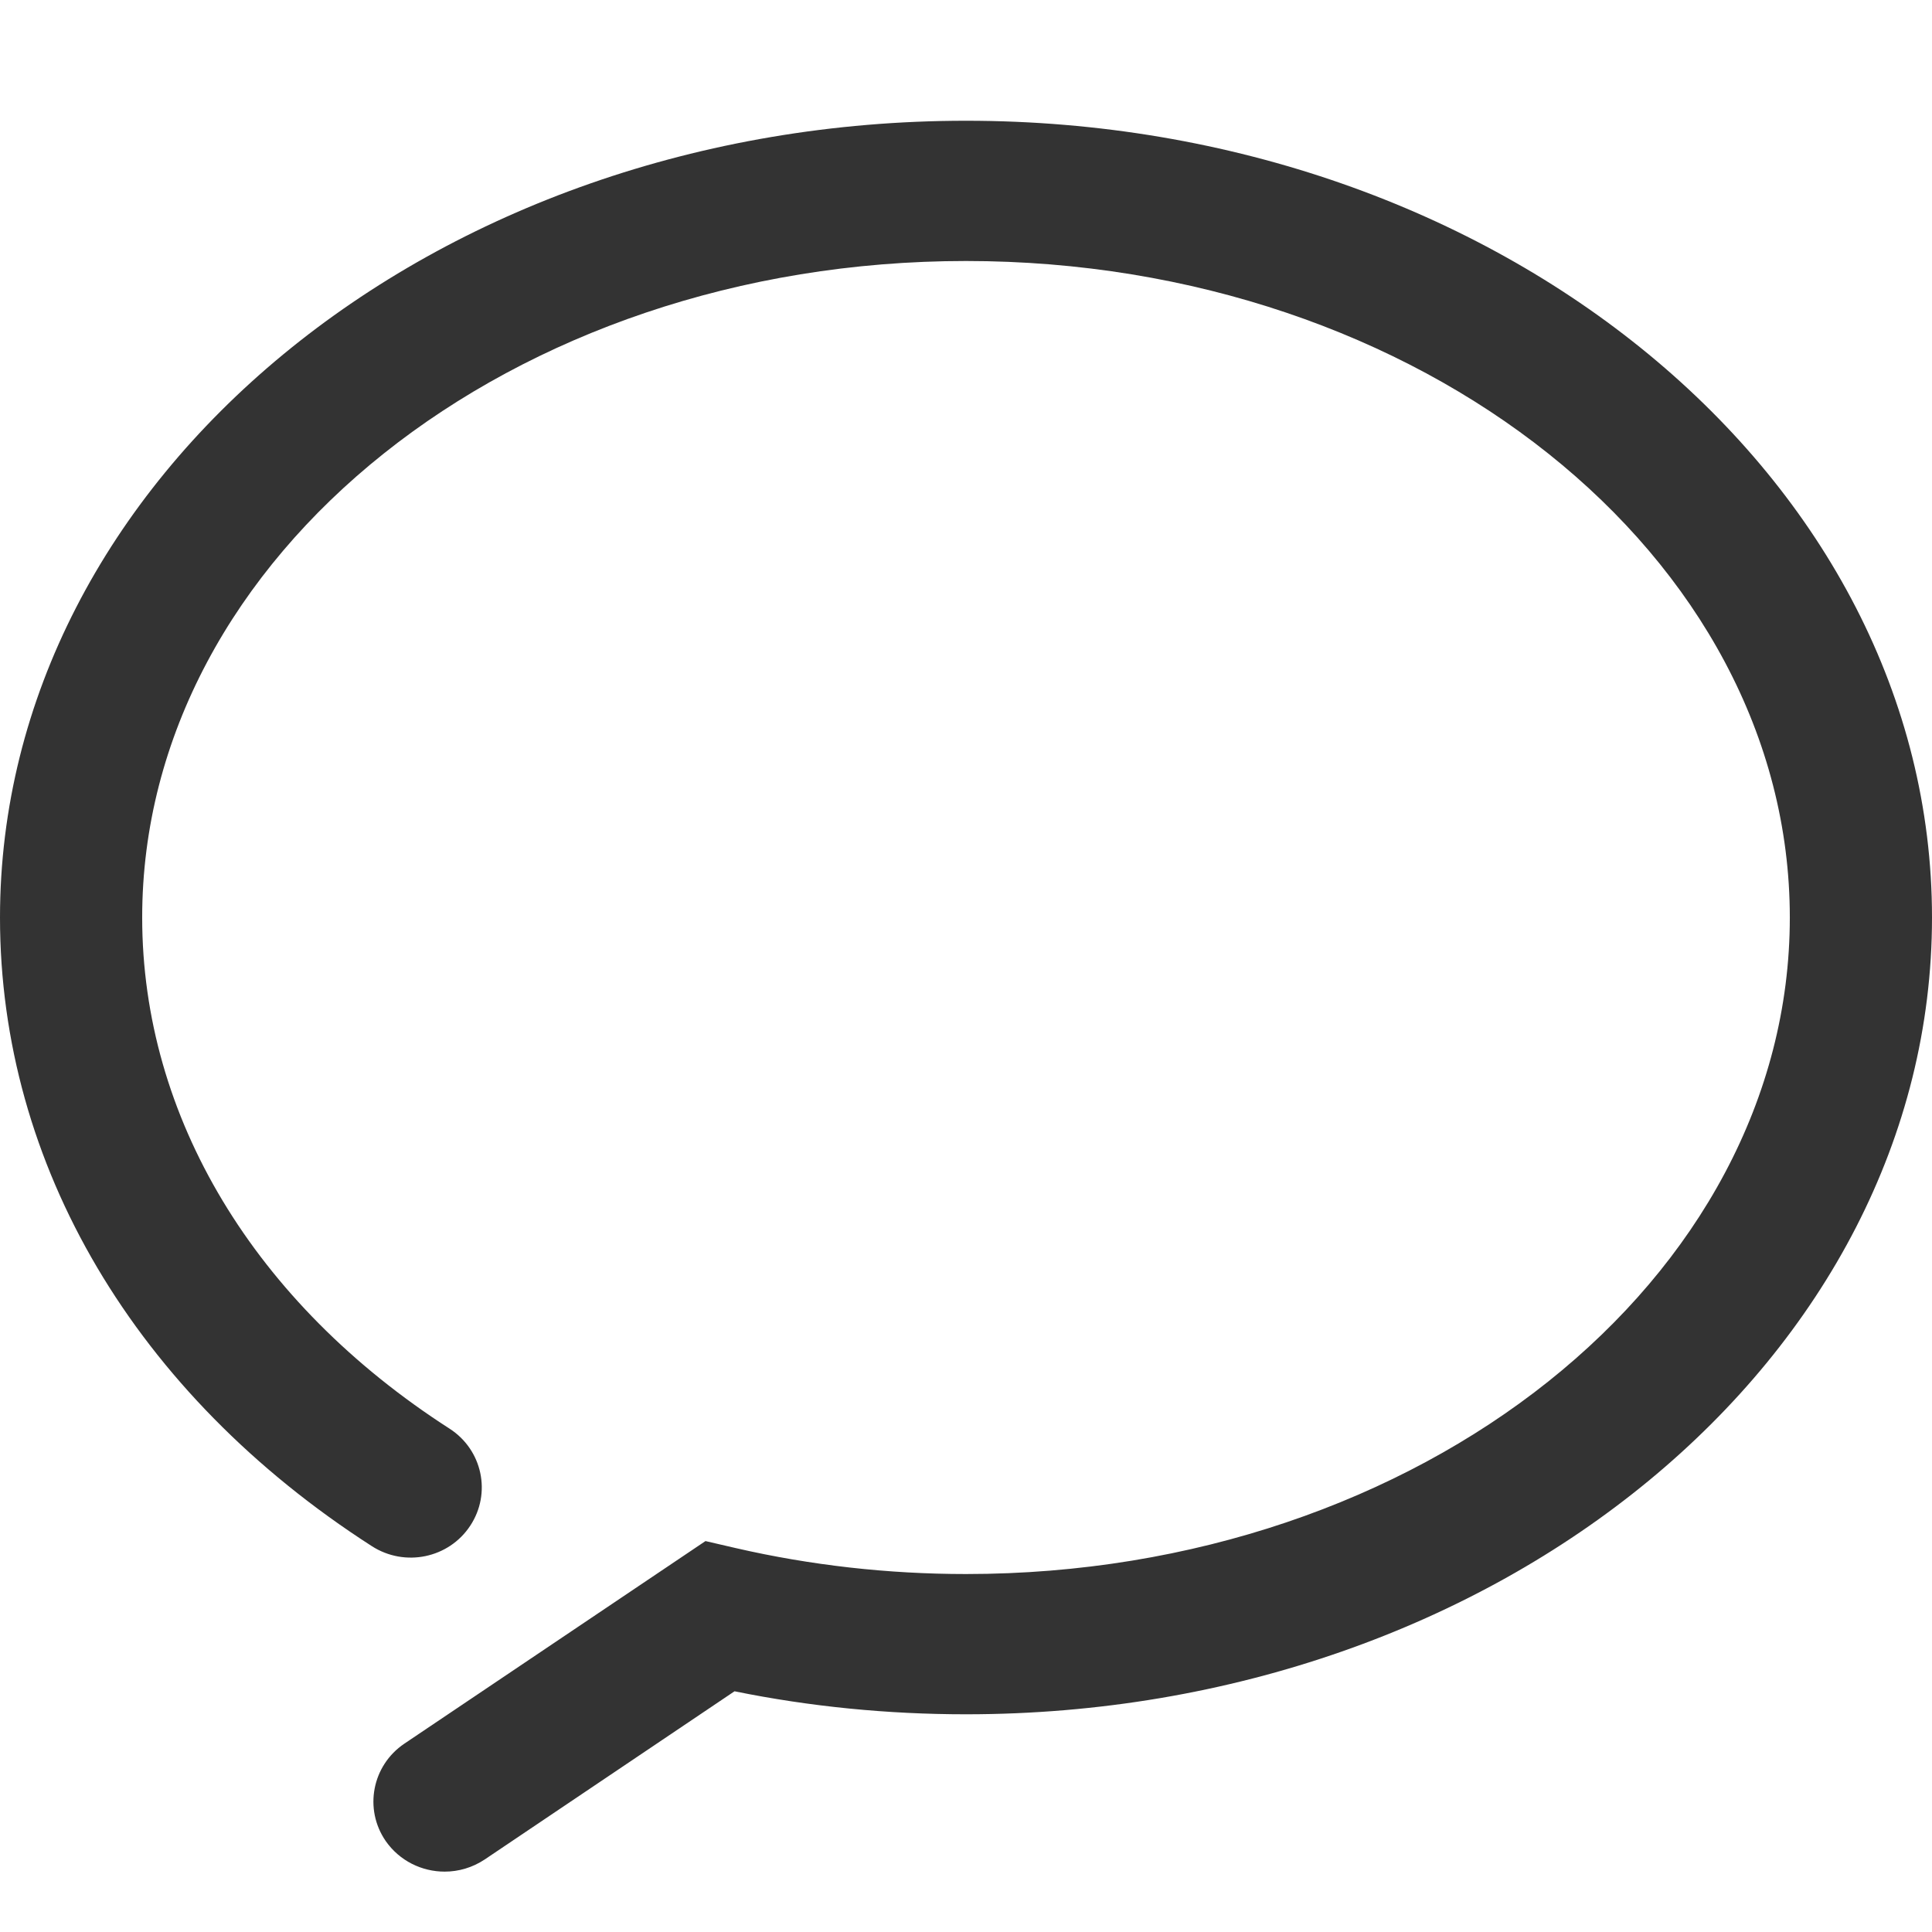
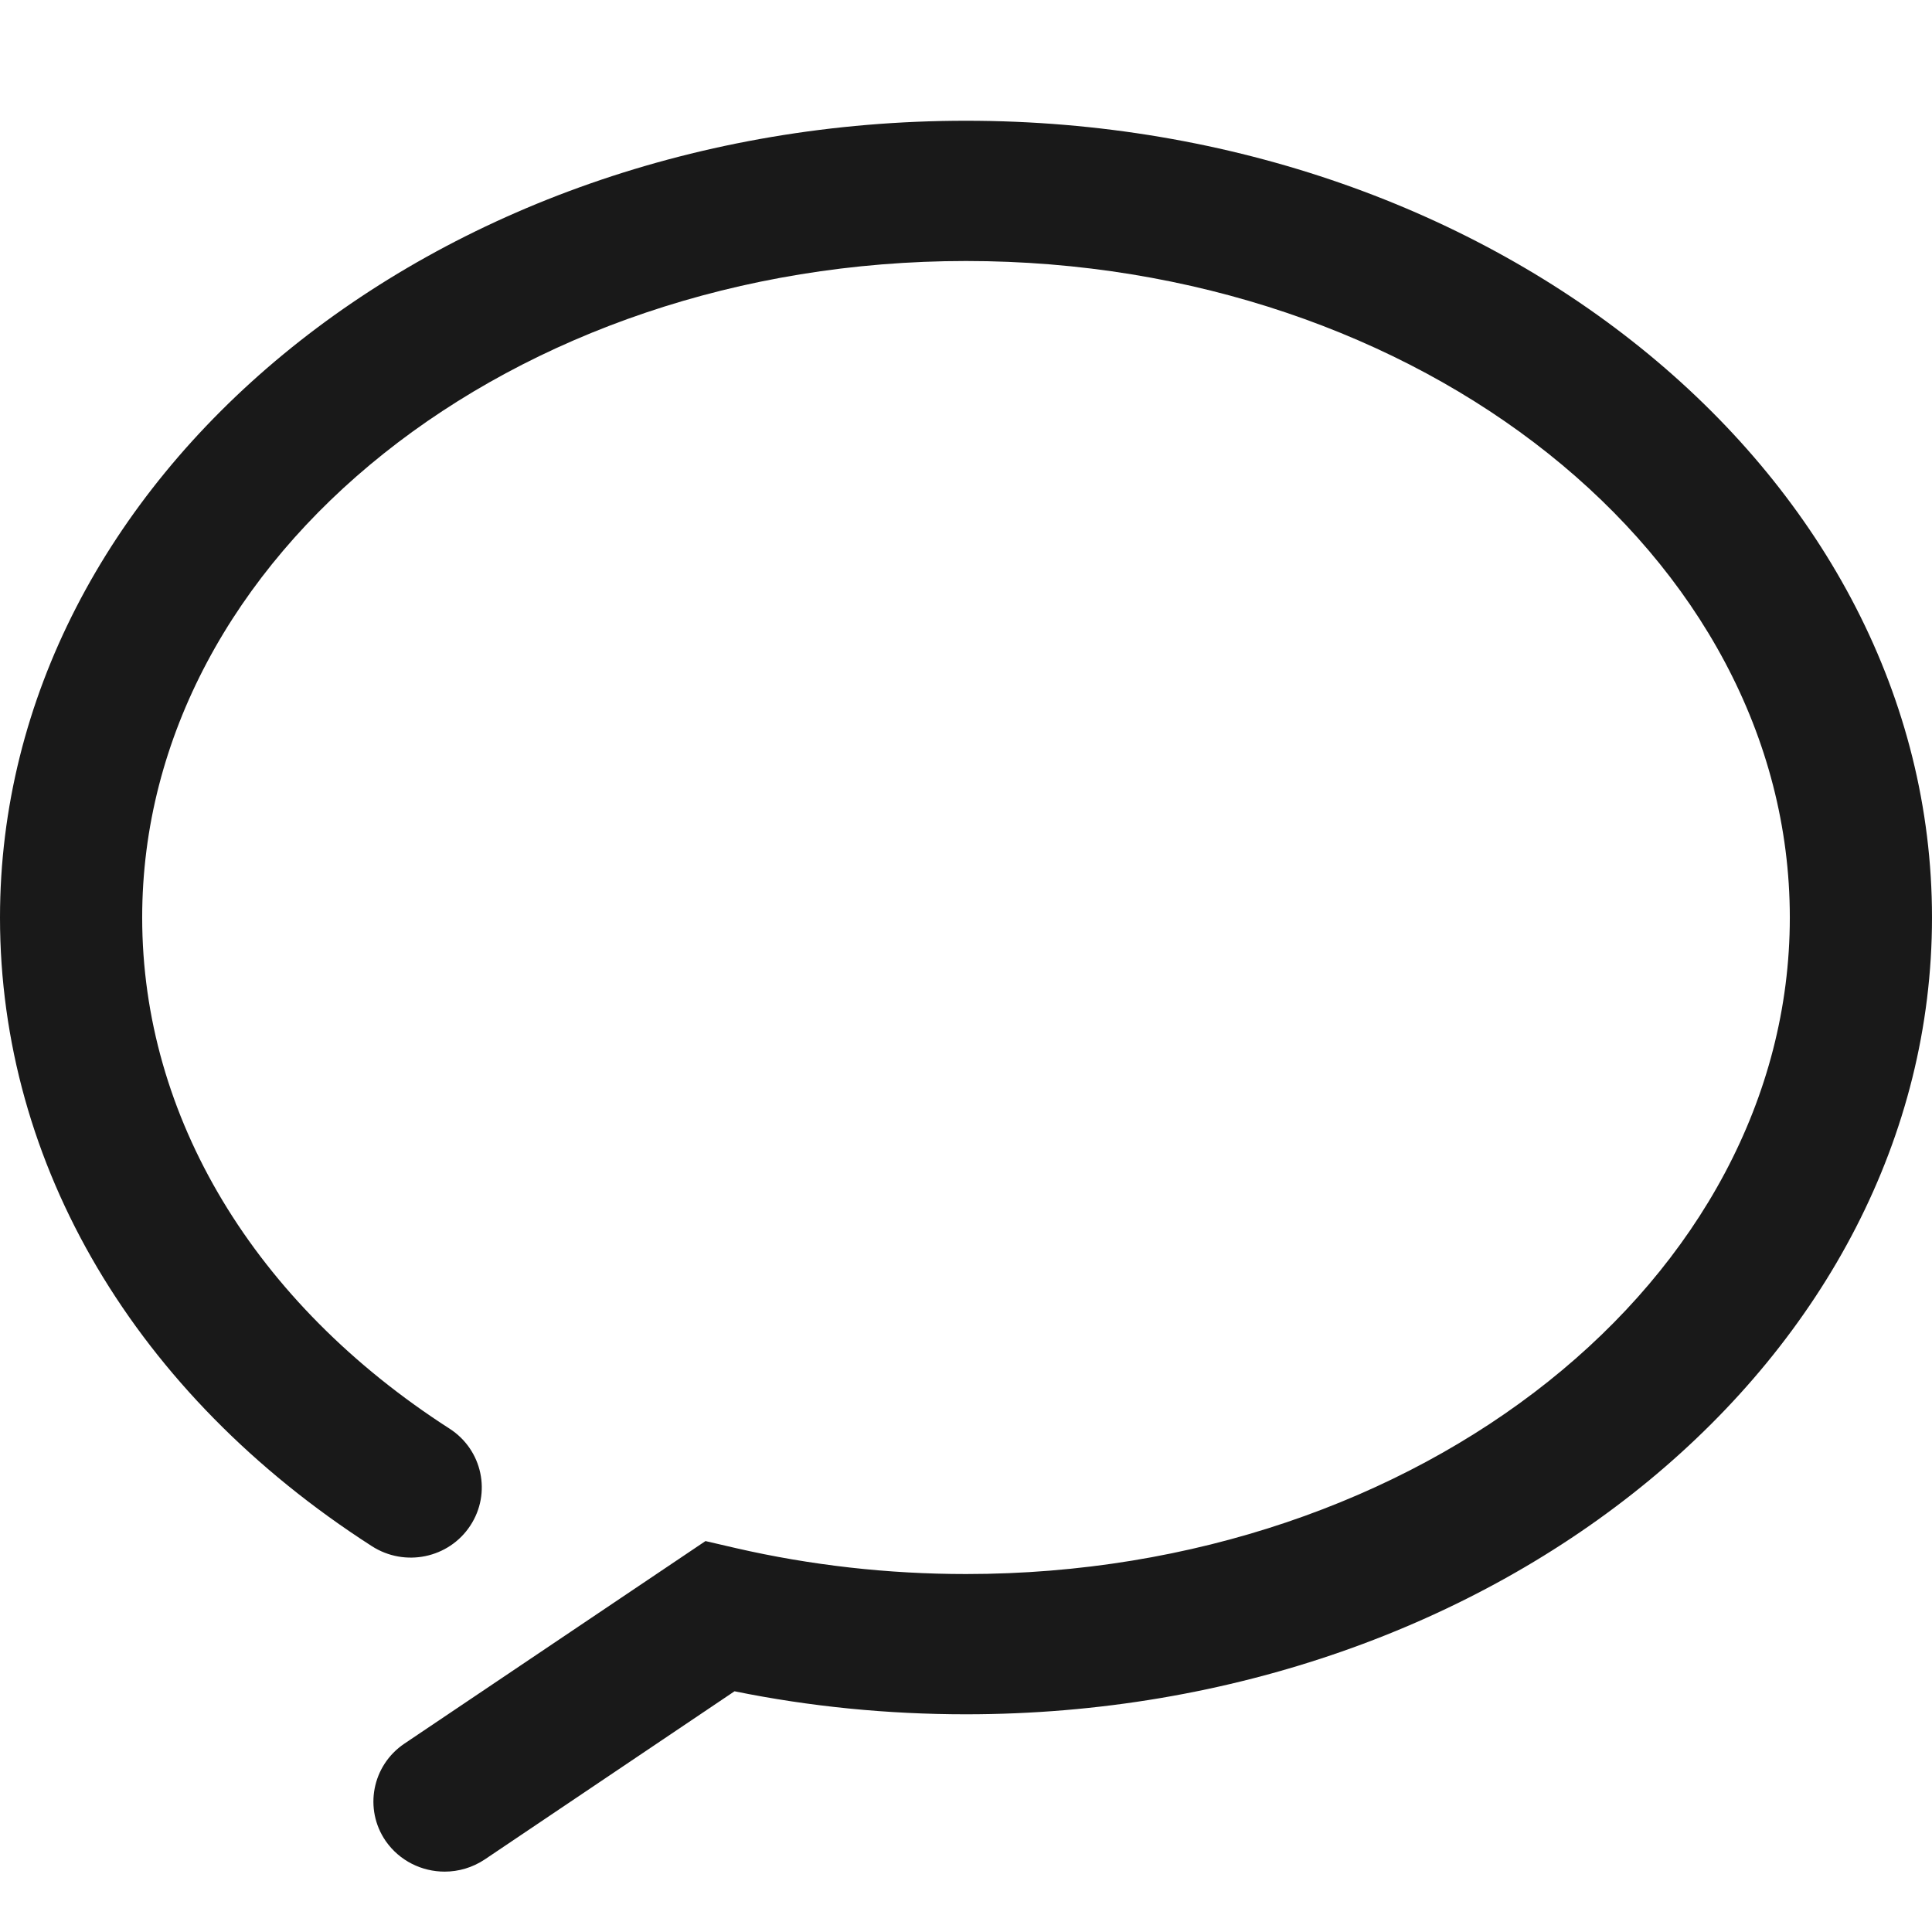
<svg xmlns="http://www.w3.org/2000/svg" width="32" height="32" viewBox="0 0 32 32" fill="none">
-   <path fill-rule="evenodd" clip-rule="evenodd" d="M0 15.197C0 19.297 2.244 23.092 6.157 25.608C6.706 25.962 7.435 25.809 7.789 25.27C8.143 24.733 7.991 24.014 7.446 23.663C4.209 21.581 2.355 18.496 2.355 15.197C2.355 9.202 8.477 4.323 16 4.323C23.523 4.323 29.645 9.202 29.645 15.197C29.645 21.193 23.523 26.071 16 26.071C14.707 26.071 13.426 25.926 12.19 25.642L11.685 25.525L6.698 28.88C6.161 29.242 6.024 29.965 6.389 30.494C6.619 30.823 6.988 31 7.365 31C7.593 31 7.823 30.935 8.028 30.799L12.166 28.013C13.419 28.268 14.706 28.394 16 28.394C24.823 28.394 32 22.475 32 15.197C32 7.921 24.823 2 16 2C7.177 2 0 7.921 0 15.197Z" fill="#333333" />
+   <path fill-rule="evenodd" clip-rule="evenodd" d="M0 15.197C0 19.297 2.244 23.092 6.157 25.608C6.706 25.962 7.435 25.809 7.789 25.27C8.143 24.733 7.991 24.014 7.446 23.663C4.209 21.581 2.355 18.496 2.355 15.197C2.355 9.202 8.477 4.323 16 4.323C23.523 4.323 29.645 9.202 29.645 15.197C29.645 21.193 23.523 26.071 16 26.071C14.707 26.071 13.426 25.926 12.19 25.642L11.685 25.525L6.698 28.88C6.161 29.242 6.024 29.965 6.389 30.494C6.619 30.823 6.988 31 7.365 31C7.593 31 7.823 30.935 8.028 30.799L12.166 28.013C13.419 28.268 14.706 28.394 16 28.394C24.823 28.394 32 22.475 32 15.197C32 7.921 24.823 2 16 2C7.177 2 0 7.921 0 15.197Z" fill="#191919" />
</svg>
